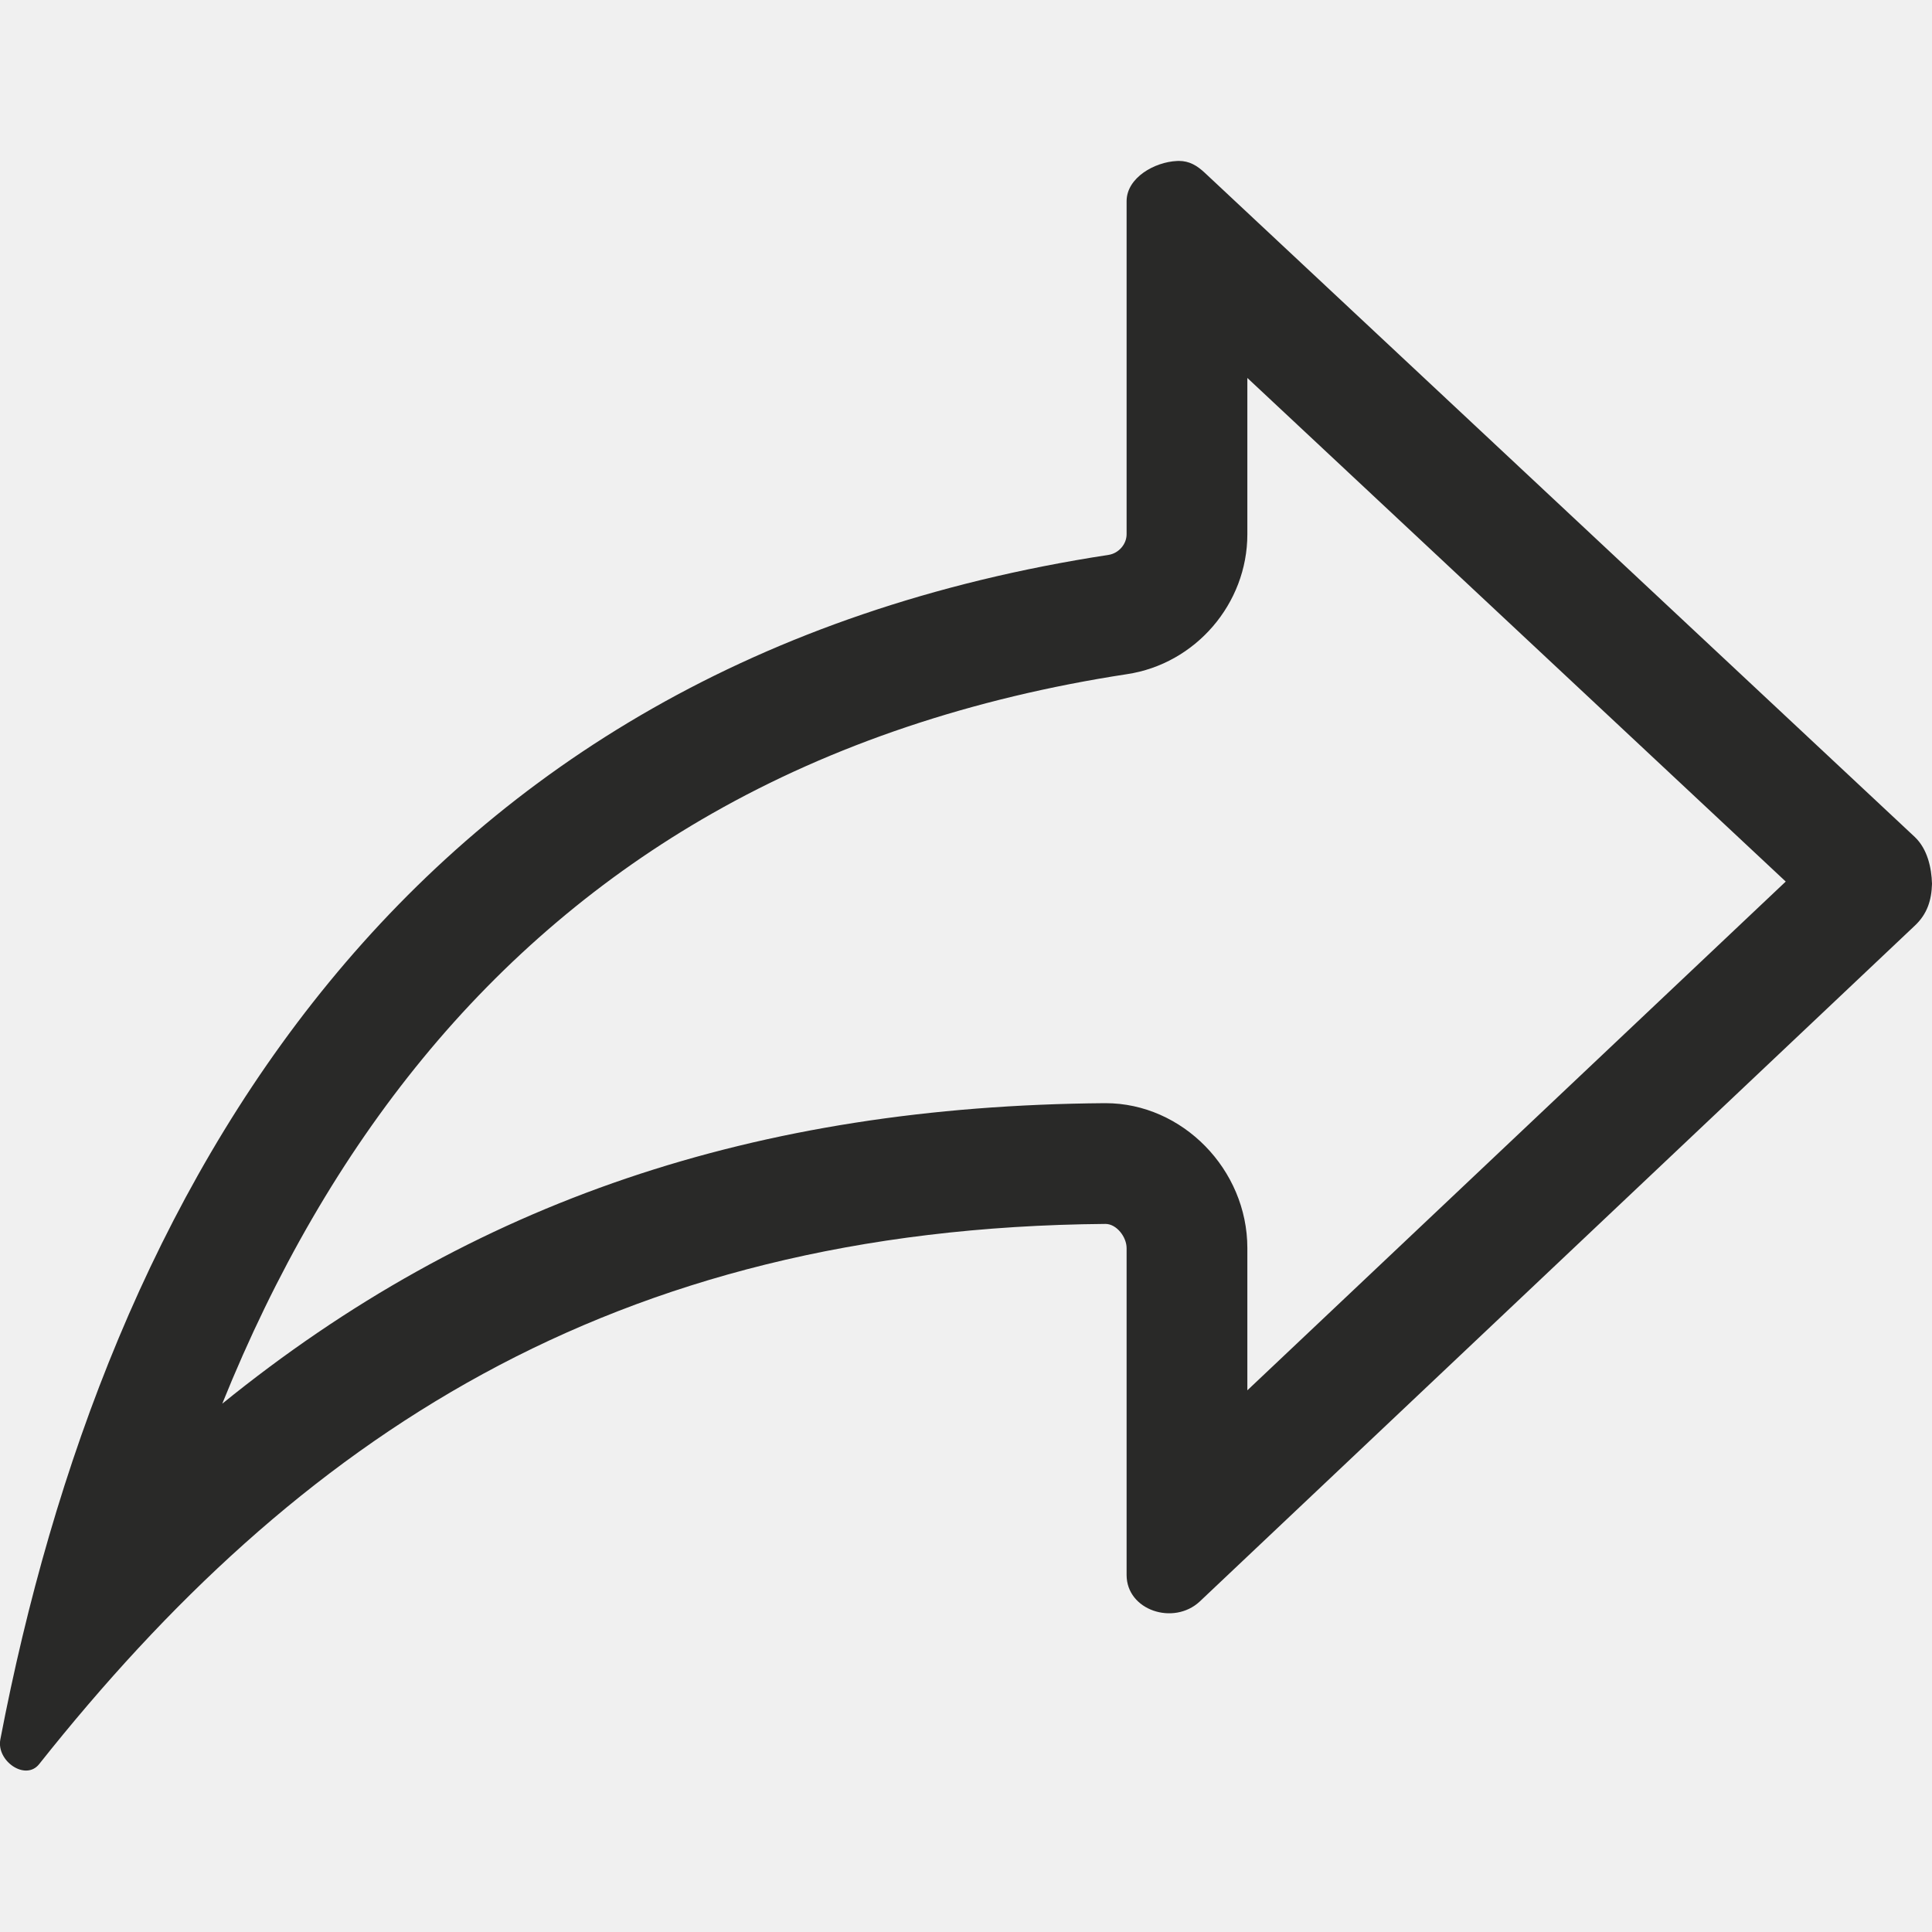
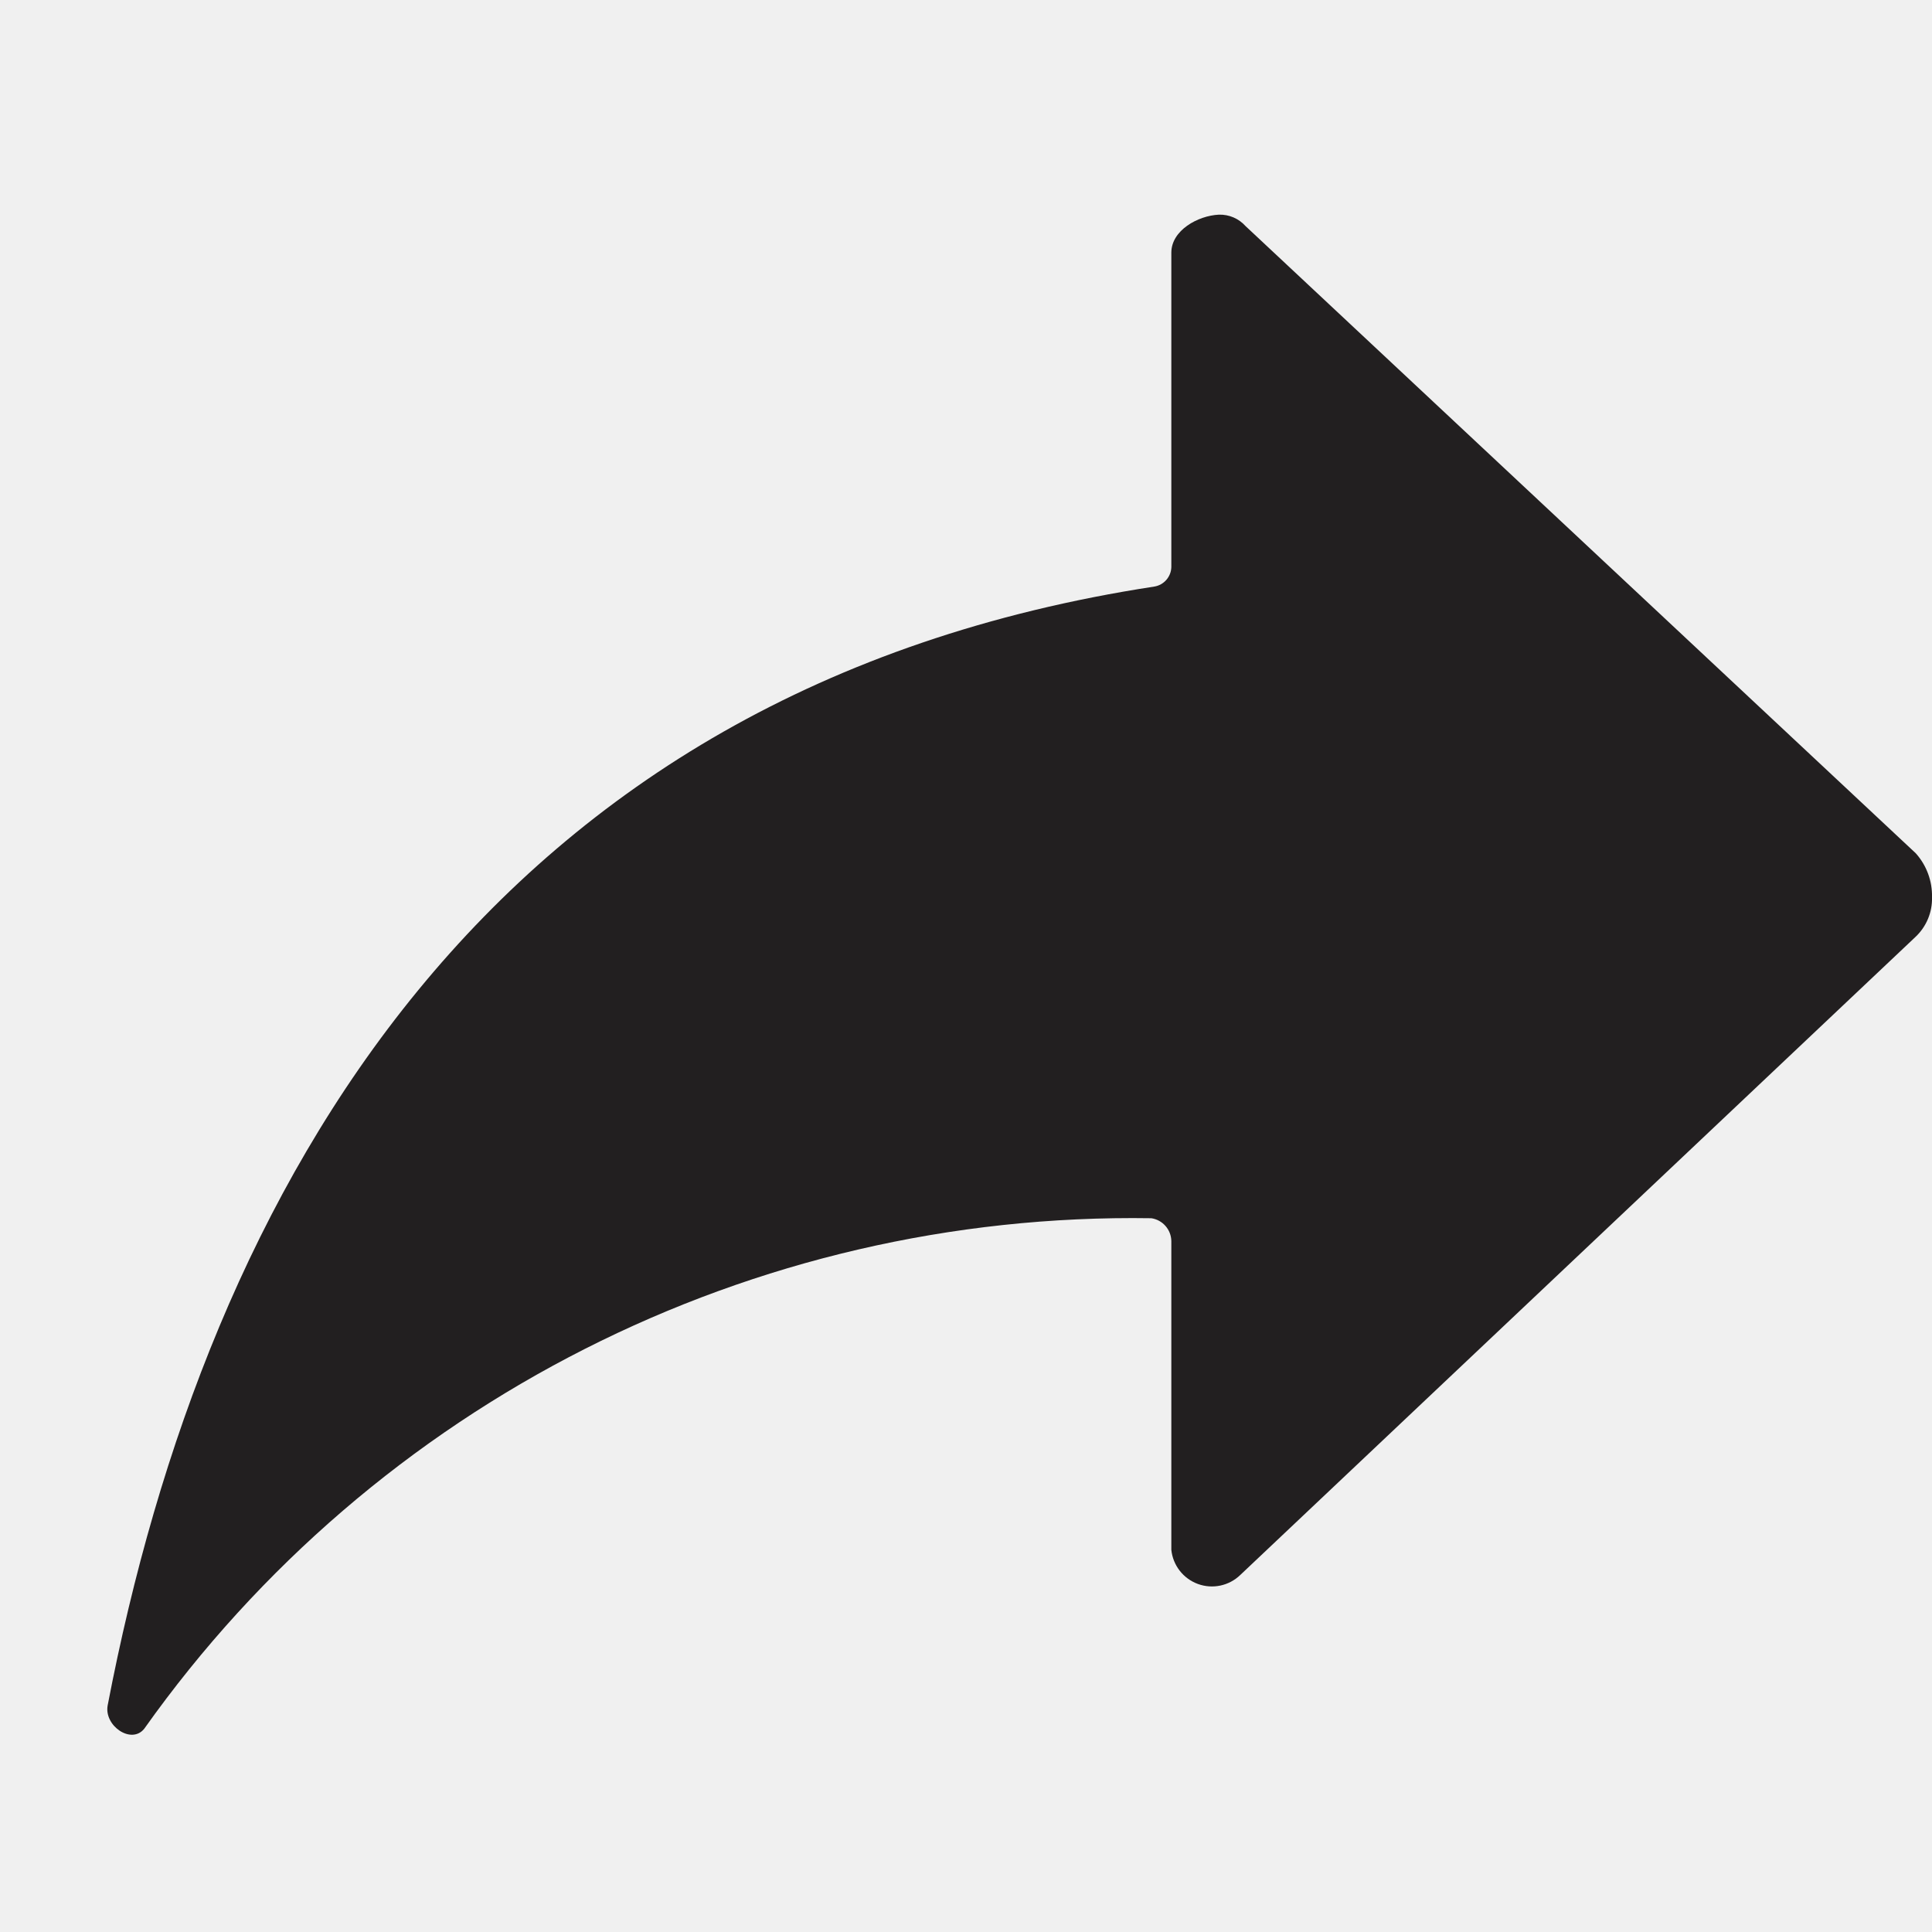
- <svg xmlns="http://www.w3.org/2000/svg" width="24" height="24" viewBox="0 0 24 24">
+ <svg xmlns="http://www.w3.org/2000/svg" id="поделиться" width="18" height="18" viewBox="0 0 18 18">
  <defs>
    <clipPath id="clip-path">
-       <rect id="Прямоугольник_1074" data-name="Прямоугольник 1074" width="24" height="24" transform="translate(1294 1228)" fill="#fff" stroke="#707070" stroke-width="1" />
+       <rect id="Прямоугольник_1074" data-name="Прямоугольник 1074" width="18" height="18" transform="translate(1294 1228)" fill="#161615" stroke="#707070" stroke-width="1" />
    </clipPath>
  </defs>
  <g id="Icon" transform="translate(-1294 -1228)" clip-path="url(#clip-path)">
-     <g id="Icon_ionic-ios-share-alt" data-name="Icon ionic-ios-share-alt" transform="translate(1289.498 1223.25)" fill="none">
-       <path d="M28.289,15.148,19.472,6.9a.451.451,0,0,0-.35-.15c-.275.012-.625.206-.625.5v4.137a.267.267,0,0,1-.225.256c-8.767,1.343-12.46,7.9-13.766,14.716-.05.269.312.519.481.306,3.2-4.03,7.092-6.661,13.247-6.711a.309.309,0,0,1,.262.3v4.062a.536.536,0,0,0,.906.331l8.88-8.392a.69.69,0,0,0,.219-.525A.837.837,0,0,0,28.289,15.148Z" stroke="none" />
-       <path d="M 19.997 9.445 L 19.997 11.387 C 19.997 12.25 19.352 12.998 18.5 13.125 C 16.581 13.419 14.848 14.001 13.349 14.855 C 11.983 15.632 10.772 16.657 9.751 17.902 C 8.755 19.115 7.924 20.548 7.263 22.187 C 10.372 19.666 13.891 18.489 18.223 18.454 L 18.235 18.454 C 19.19 18.454 19.997 19.278 19.997 20.254 L 19.997 22.021 L 26.685 15.701 L 19.997 9.445 M 19.144 6.749 C 19.276 6.749 19.371 6.805 19.472 6.9 L 28.289 15.148 C 28.446 15.298 28.496 15.529 28.502 15.729 C 28.496 15.929 28.446 16.104 28.283 16.254 L 19.404 24.646 C 19.079 24.946 18.497 24.753 18.497 24.315 L 18.497 20.254 C 18.497 20.116 18.372 19.954 18.235 19.954 C 12.08 20.004 8.187 22.634 4.988 26.665 C 4.819 26.877 4.456 26.627 4.506 26.359 C 5.812 19.547 9.505 12.986 18.273 11.643 C 18.397 11.624 18.497 11.512 18.497 11.387 L 18.497 7.25 C 18.497 6.956 18.847 6.762 19.122 6.75 C 19.13 6.75 19.137 6.749 19.144 6.749 Z" stroke="none" fill="#292928" />
-     </g>
+     <path id="Icon_ionic-ios-share-alt" data-name="Icon ionic-ios-share-alt" d="M21.351,12.7,15.106,6.856a.319.319,0,0,0-.248-.106c-.195.009-.443.146-.443.354v2.93a.189.189,0,0,1-.159.181c-6.21.952-8.826,5.6-9.751,10.424-.035.19.221.367.341.217A11.288,11.288,0,0,1,14.229,16.1a.219.219,0,0,1,.186.212v2.877a.38.38,0,0,0,.642.235l6.29-5.944a.489.489,0,0,0,.155-.372A.593.593,0,0,0,21.351,12.7Z" transform="translate(1290.498 1223.25)" fill="#221f20" />
  </g>
</svg>
